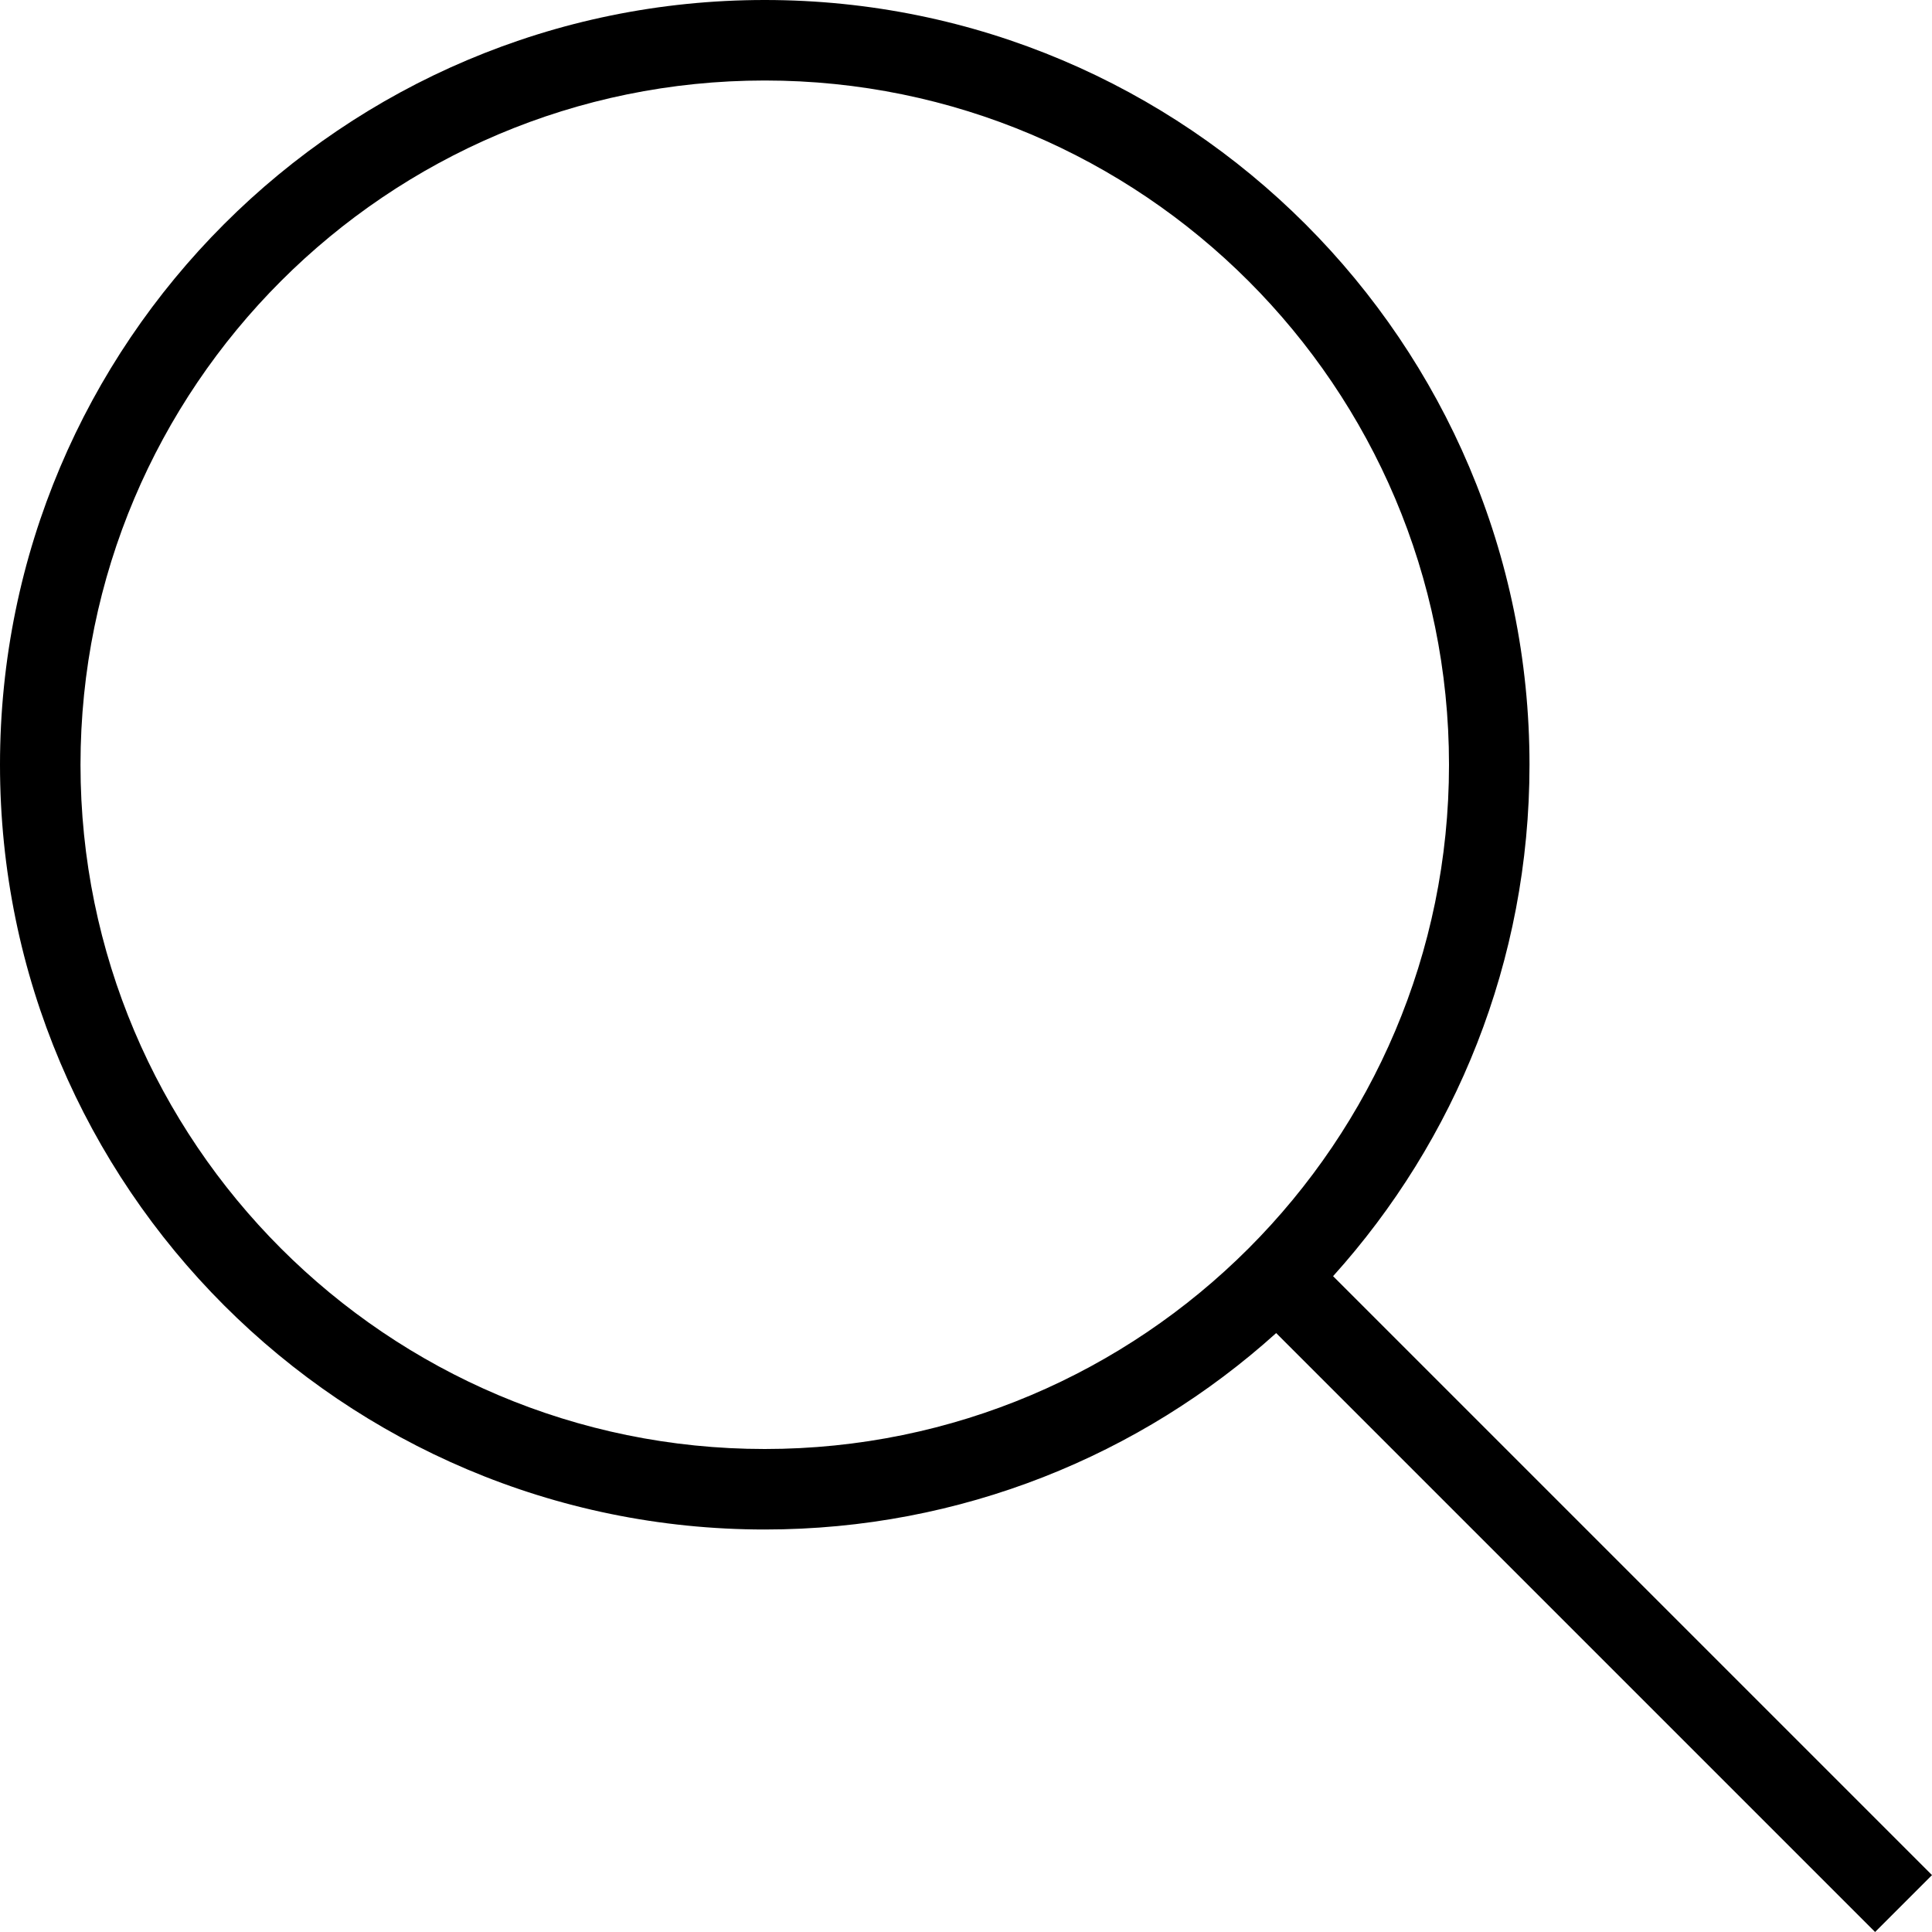
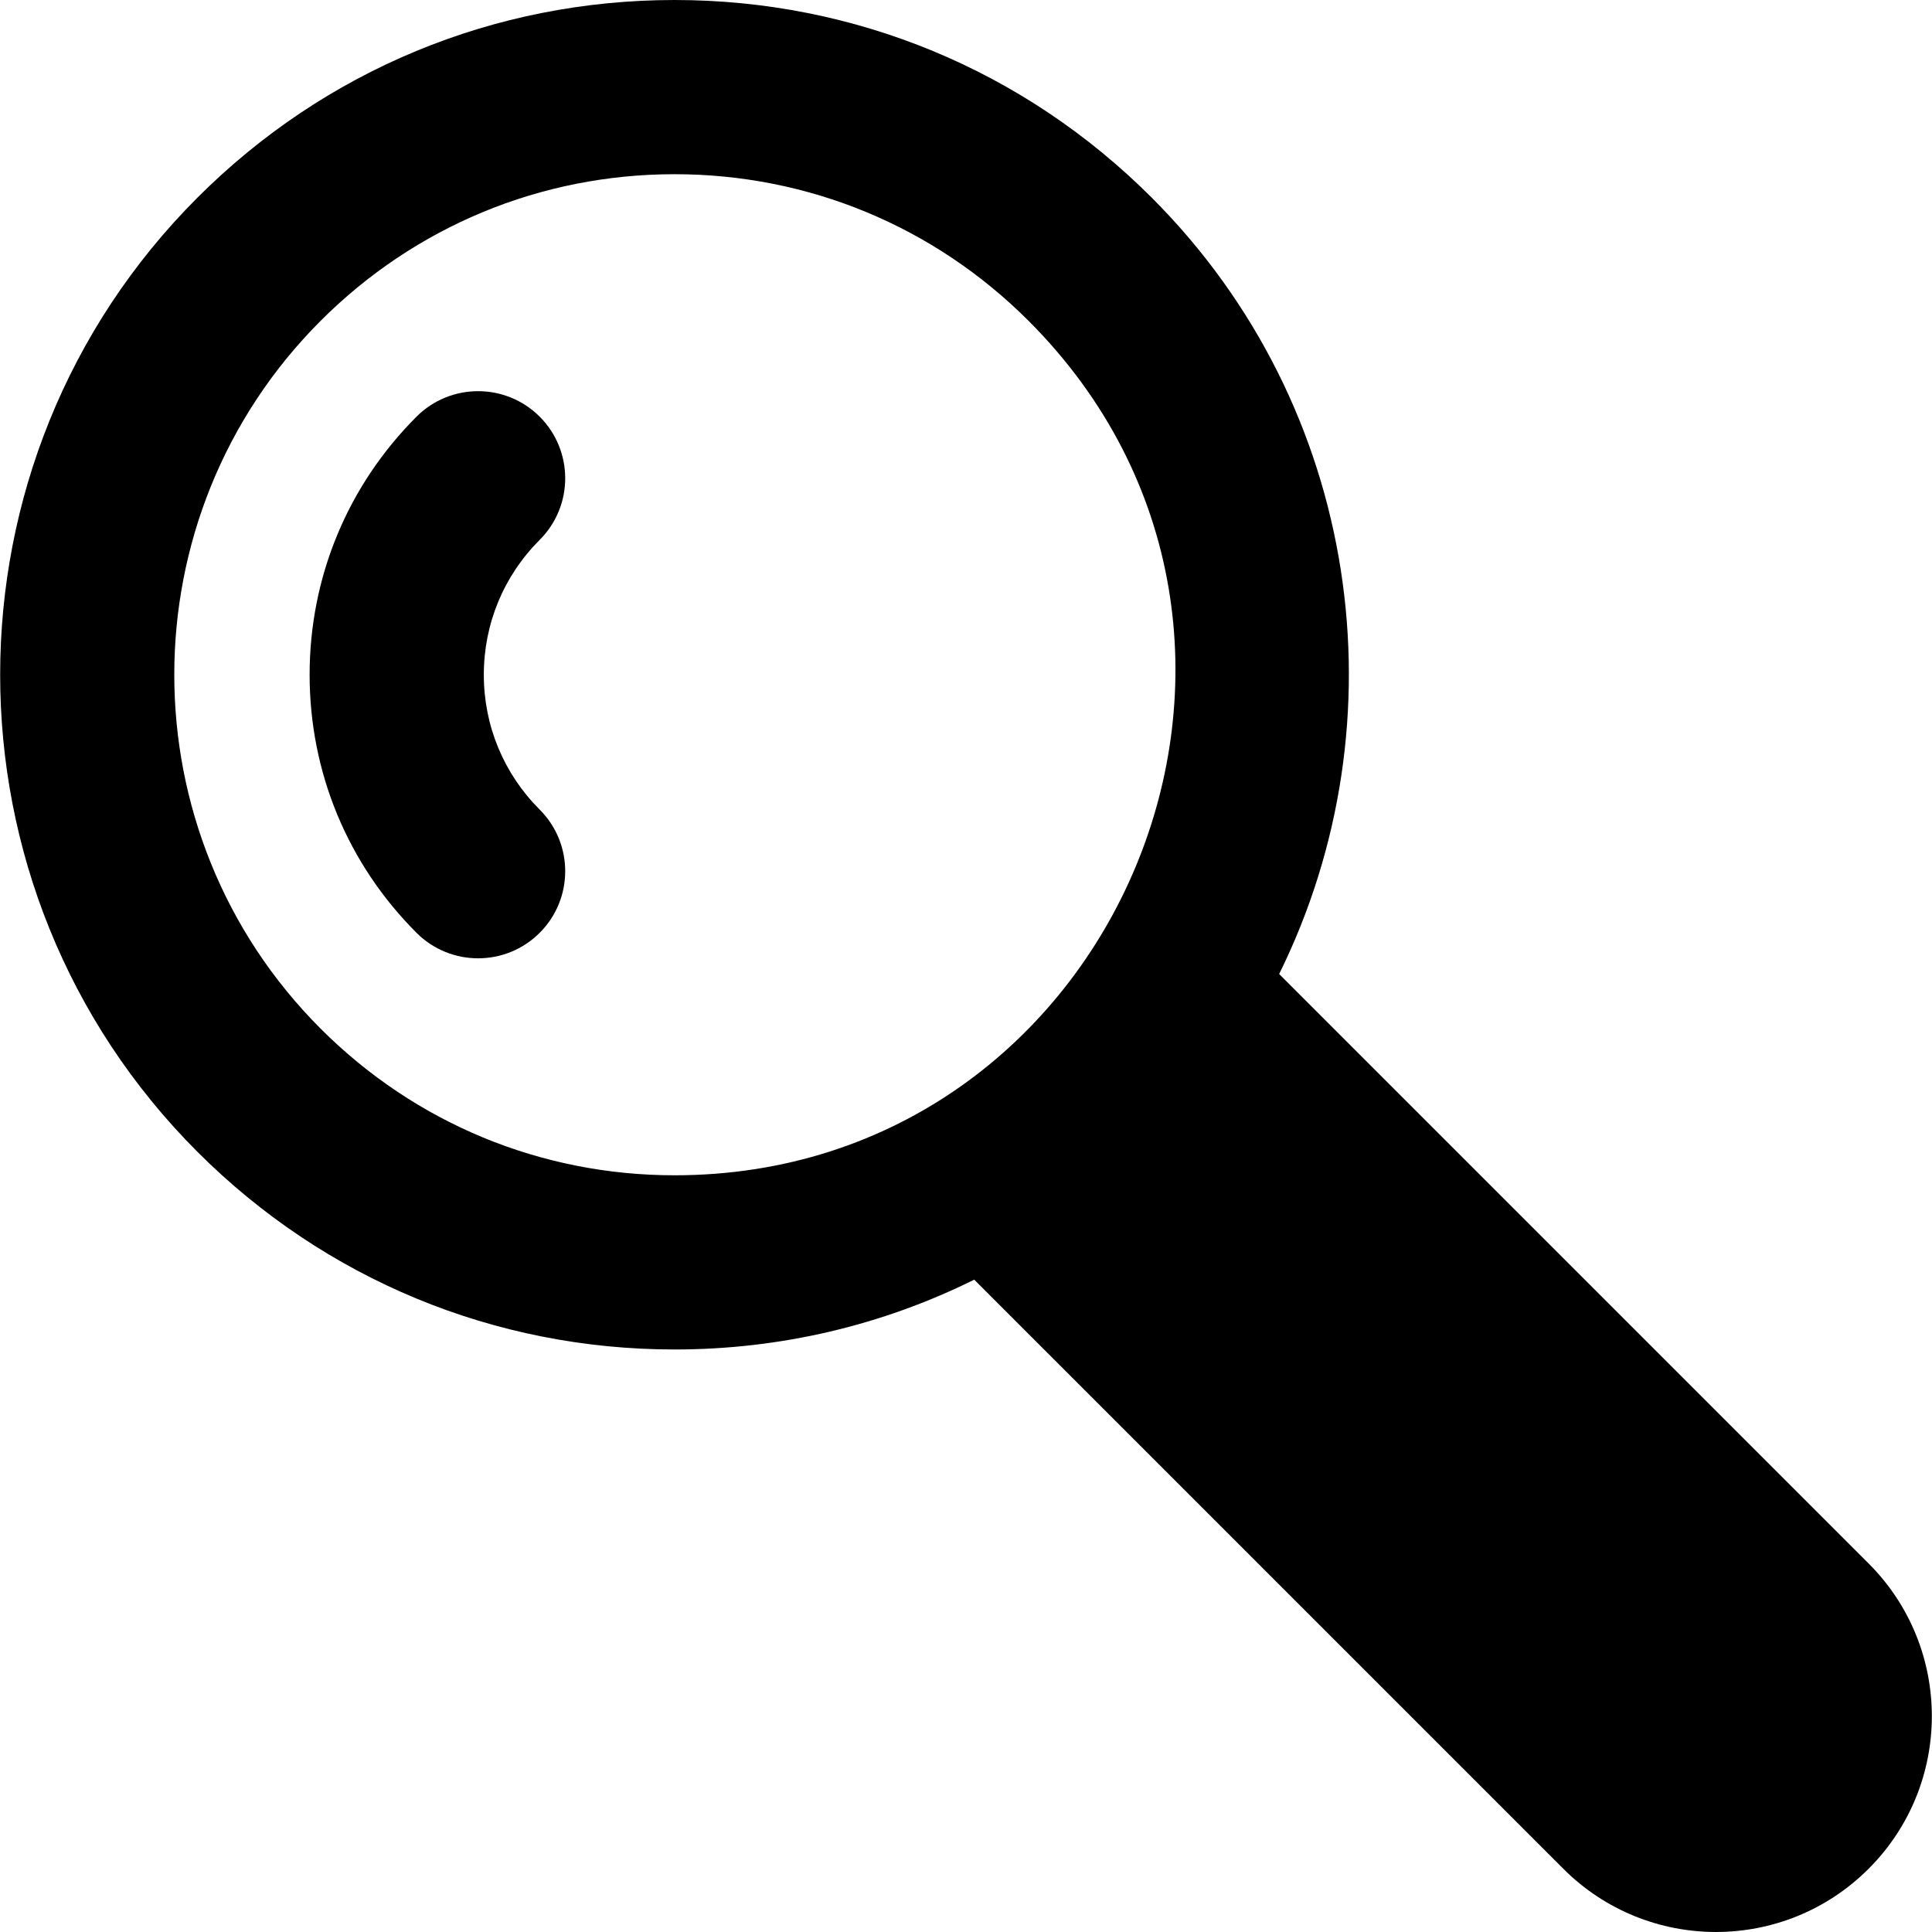
- <svg xmlns="http://www.w3.org/2000/svg" width="24" height="24" fill-rule="evenodd" clip-rule="evenodd">
-   <path d="M15.853 16.56c-1.683 1.517-3.911 2.44-6.353 2.44-5.243 0-9.5-4.257-9.5-9.5s4.257-9.5 9.5-9.5 9.5 4.257 9.5 9.5c0 2.442-.923 4.67-2.44 6.353l7.44 7.44-.707.707-7.44-7.44zm-6.353-15.56c4.691 0 8.5 3.809 8.5 8.5s-3.809 8.5-8.5 8.5-8.5-3.809-8.5-8.5 3.809-8.5 8.5-8.5z" />
+ <svg xmlns="http://www.w3.org/2000/svg" version="1.1" id="Capa_1" x="0px" y="0px" viewBox="0 0 277.262 277.262" style="enable-background:new 0 0 277.262 277.262;" xml:space="preserve">
+   <g>
+     <path d="M77.452,59.798c-4.881-4.881-12.797-4.881-17.678,0c-9.893,9.892-15.341,23.046-15.341,37.035   c0,13.989,5.448,27.142,15.341,37.034c4.88,4.88,12.795,4.883,17.678,0c4.882-4.882,4.882-12.797,0-17.678   c-5.171-5.171-8.019-12.045-8.019-19.356s2.848-14.187,8.019-19.357C82.334,72.594,82.334,64.68,77.452,59.798z" />
+     <path d="M268.165,224.375l-84.593-84.594c17.881-36.199,11.802-81.325-18.291-111.42C146.992,10.072,122.675,0,96.81,0   C70.945,0,46.628,10.072,28.338,28.361c-37.754,37.756-37.754,99.188,0,136.943c18.29,18.289,42.606,28.361,68.472,28.361   c15.167,0,29.8-3.468,42.999-10.021l84.542,84.542c12.1,12.1,31.715,12.1,43.814,0   C280.264,256.089,280.264,236.474,268.165,224.375z M46.016,147.627c-28.007-28.008-28.007-73.58,0-101.588   C59.583,32.472,77.622,25,96.81,25s37.227,7.472,50.794,21.039c45.239,45.24,12.768,122.627-50.794,122.627   C77.622,168.666,59.583,161.194,46.016,147.627z" />
+   </g>
+   <g>
+ </g>
+   <g>
+ </g>
+   <g>
+ </g>
+   <g>
+ </g>
+   <g>
+ </g>
+   <g>
+ </g>
+   <g>
+ </g>
+   <g>
+ </g>
+   <g>
+ </g>
+   <g>
+ </g>
+   <g>
+ </g>
+   <g>
+ </g>
+   <g>
+ </g>
+   <g>
+ </g>
+   <g>
+ </g>
</svg>
